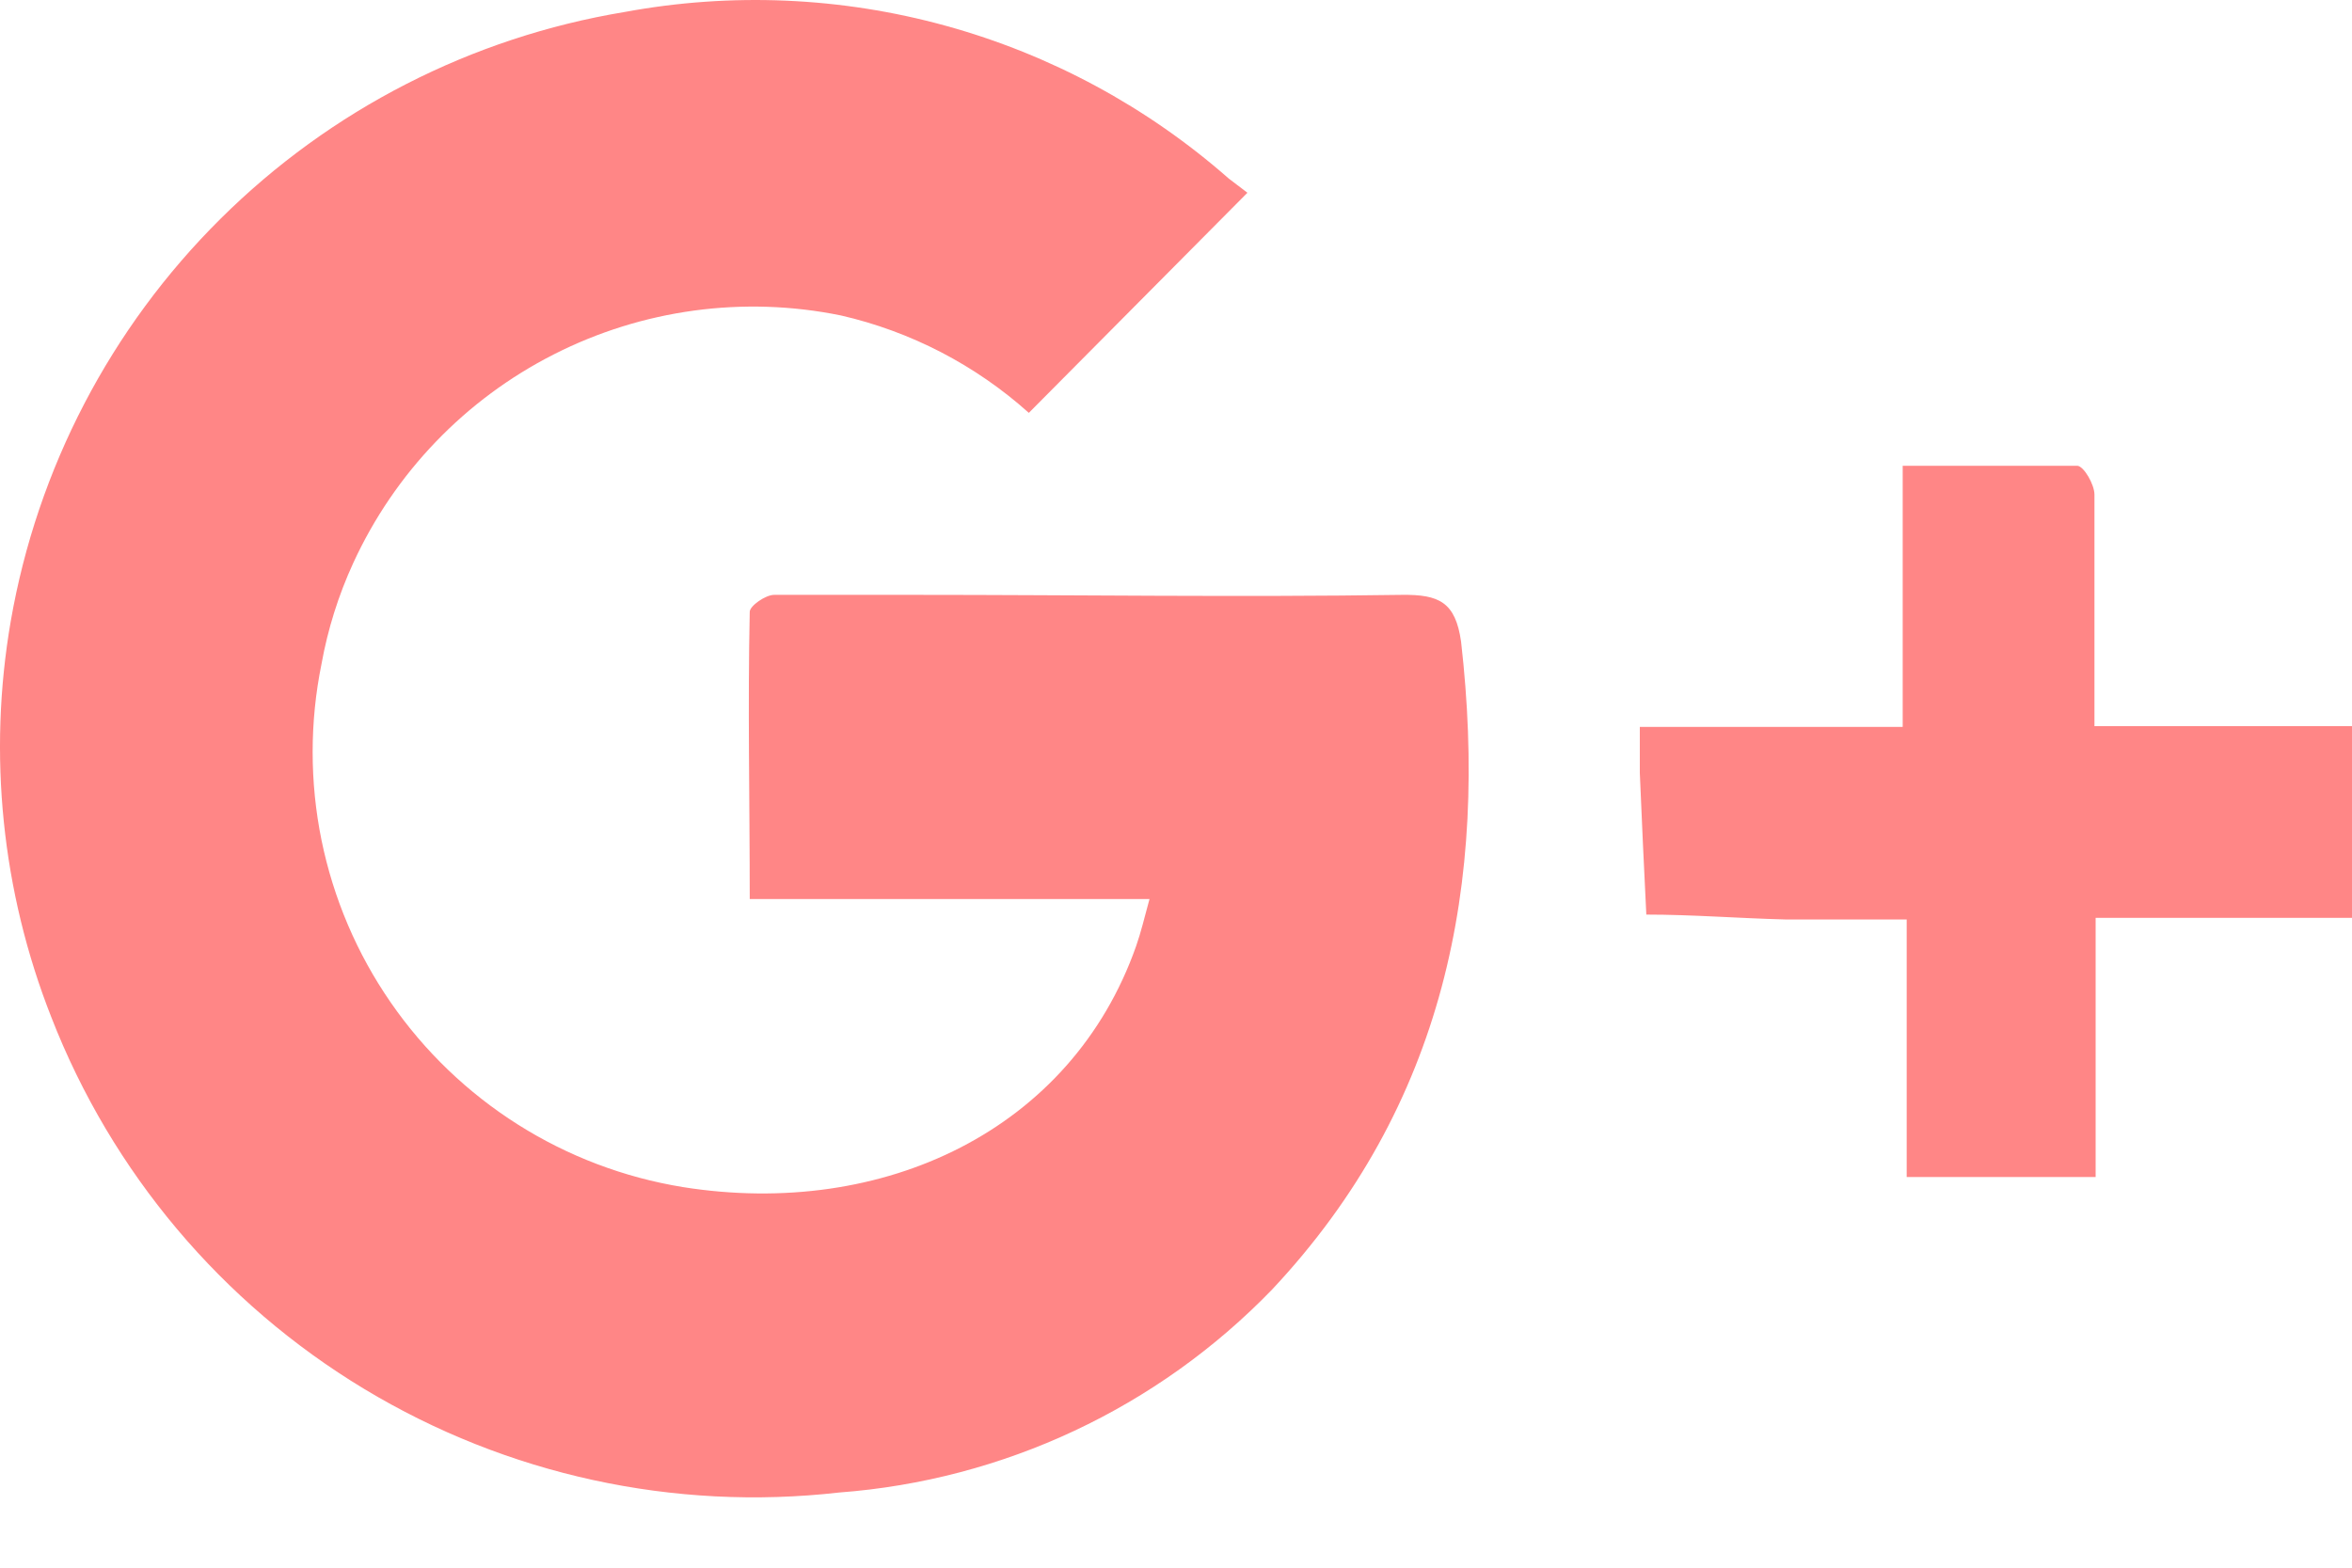
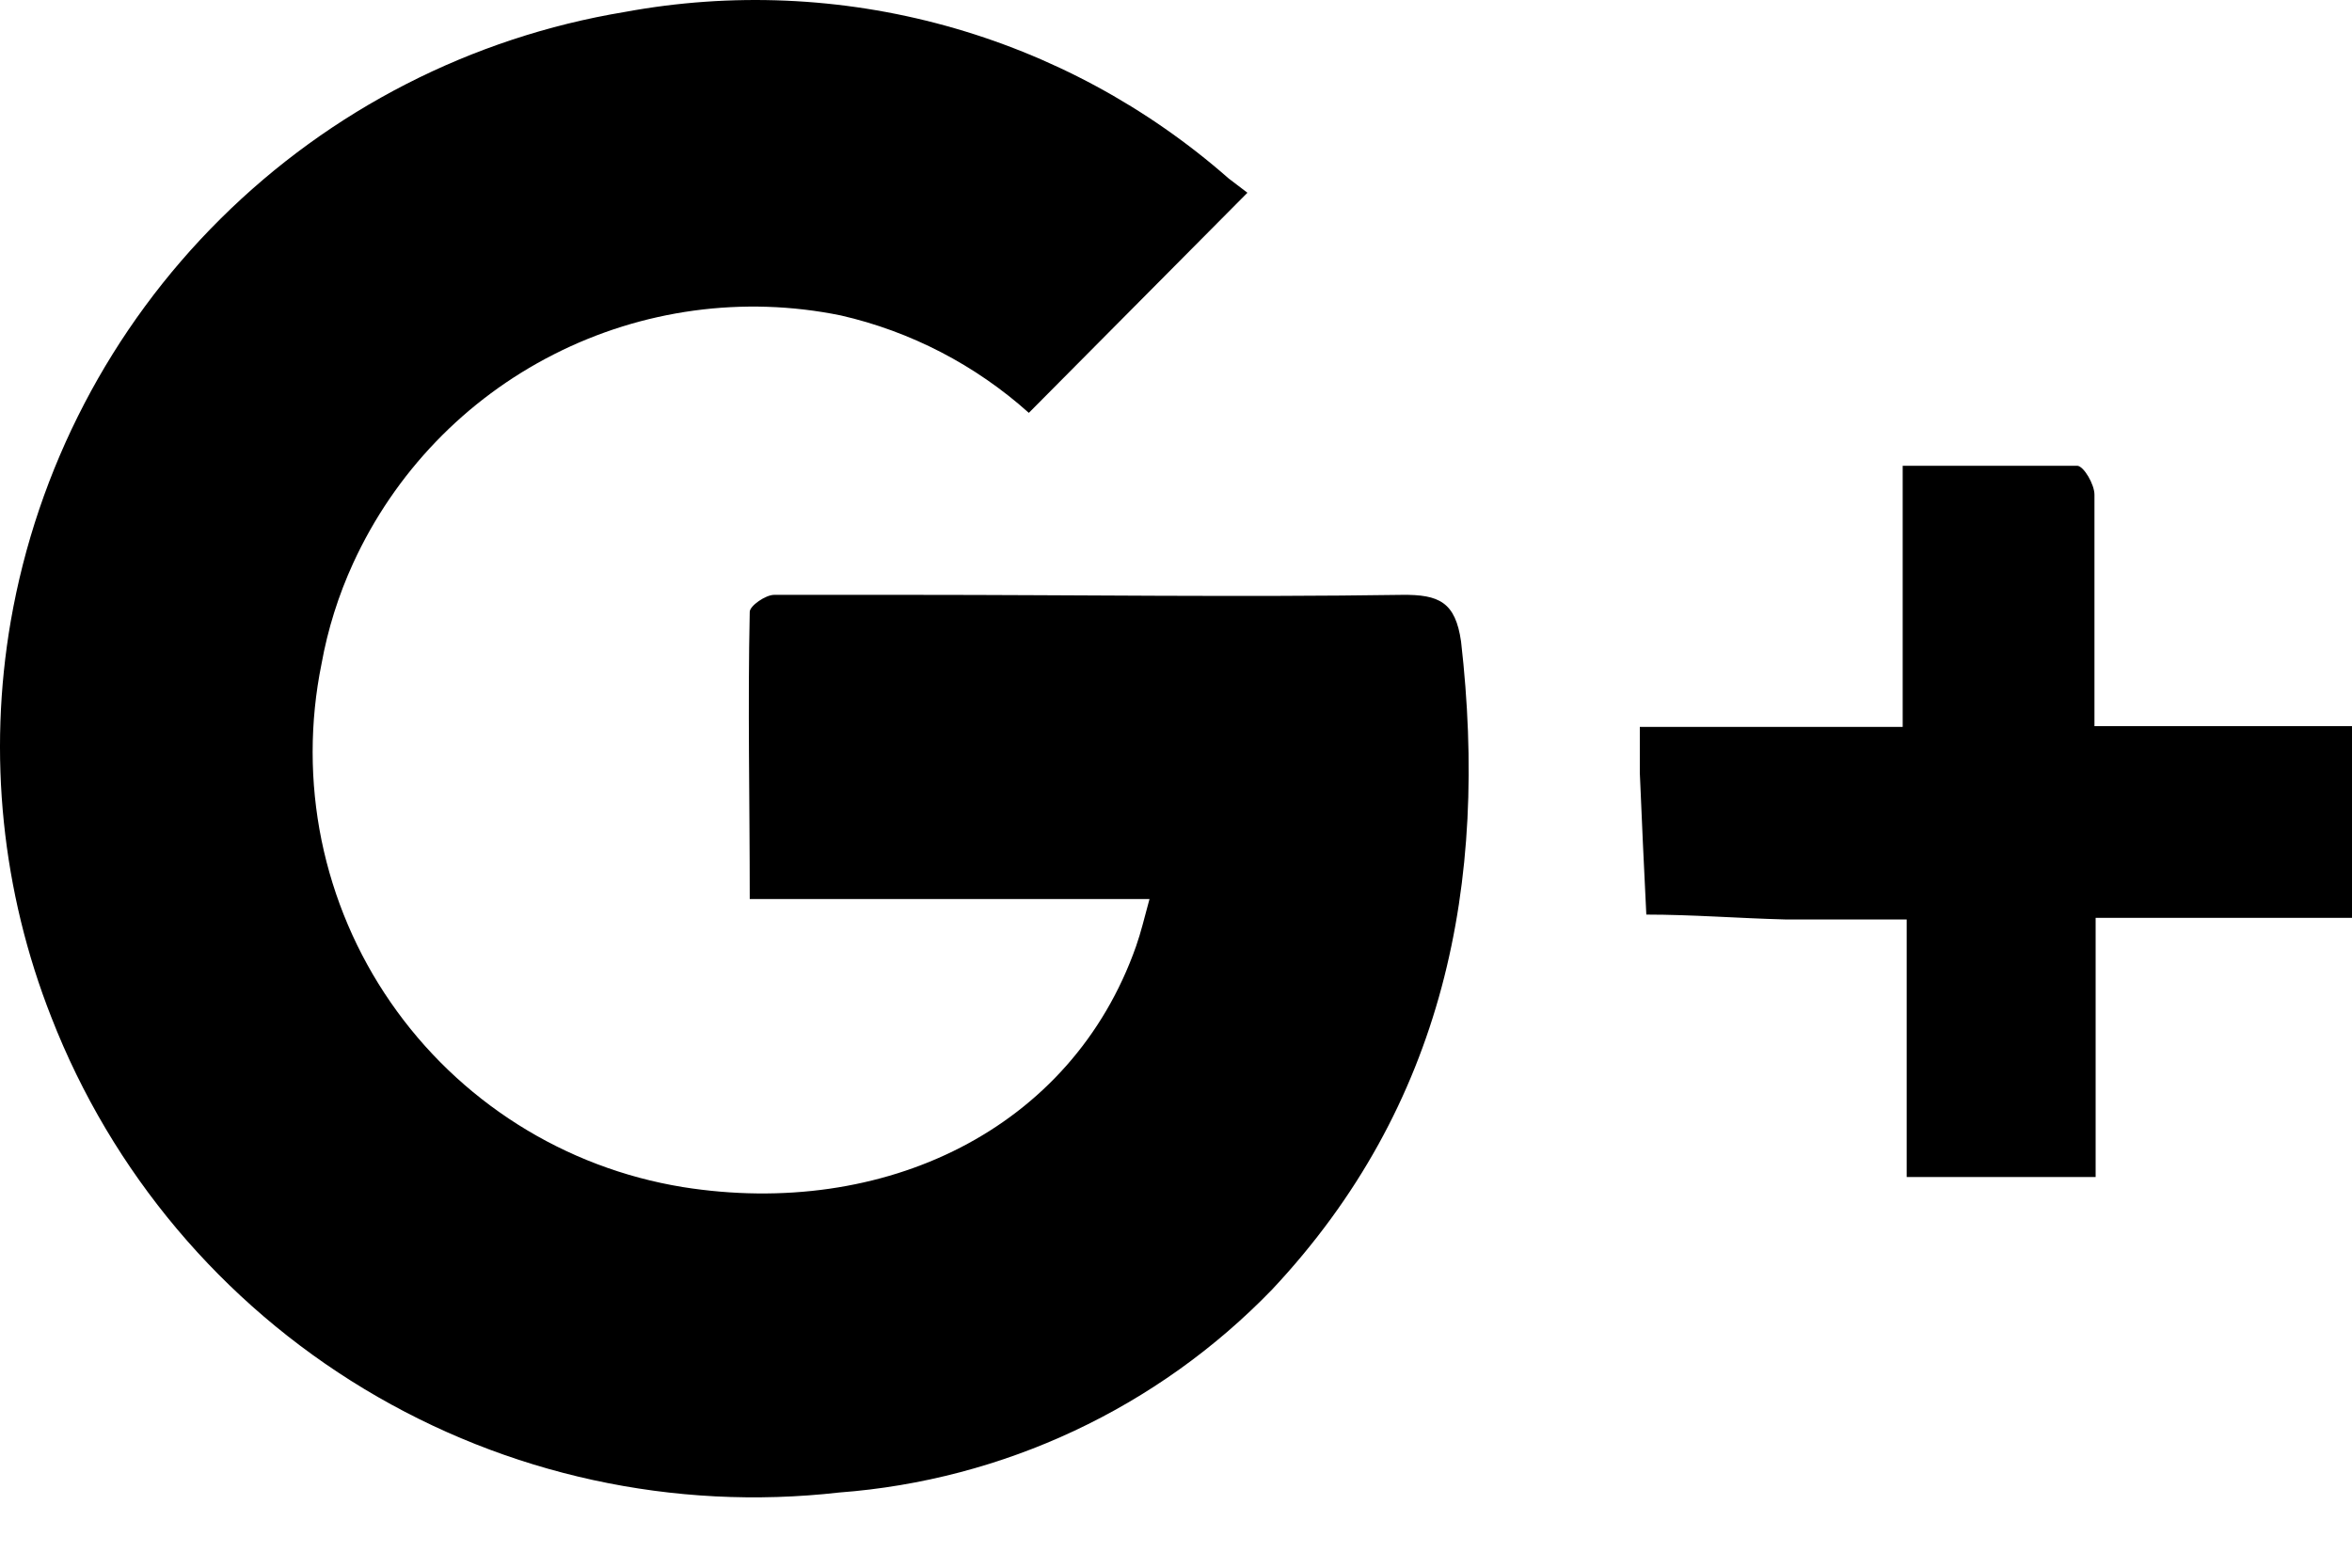
<svg xmlns="http://www.w3.org/2000/svg" width="30" height="20" viewBox="0 0 30 20" fill="none">
-   <path d="M27.342 9.264H26.715V8.704C26.715 7.906 26.715 7.113 26.715 6.31C26.715 6.181 26.58 5.948 26.497 5.942C25.771 5.942 25.041 5.942 24.269 5.942V9.274H20.916C20.916 9.523 20.916 9.694 20.916 9.86C20.942 10.461 20.968 11.067 20.999 11.668C21.584 11.668 22.175 11.715 22.766 11.73C23.284 11.73 23.75 11.73 24.32 11.73V15.016H26.73V11.71H30V9.264H27.342Z" fill="#FF8686" />
-   <path d="M17.88 7.589C15.807 7.62 13.734 7.589 11.662 7.589C11.066 7.589 10.47 7.589 9.874 7.589C9.765 7.589 9.563 7.729 9.563 7.806C9.537 9.003 9.563 10.206 9.563 11.47H14.662C14.594 11.719 14.553 11.895 14.491 12.071C13.667 14.413 11.273 15.553 8.708 15.144C7.96 15.022 7.245 14.751 6.605 14.346C5.965 13.941 5.413 13.411 4.983 12.788C4.552 12.165 4.253 11.461 4.101 10.719C3.95 9.977 3.95 9.212 4.101 8.47C4.181 8.026 4.317 7.594 4.505 7.184C5.033 6.033 5.935 5.094 7.064 4.521C8.193 3.947 9.482 3.771 10.724 4.024C11.616 4.228 12.441 4.656 13.123 5.267L15.911 2.459L15.672 2.277C14.632 1.363 13.399 0.697 12.064 0.329C10.729 -0.039 9.328 -0.099 7.967 0.153C6.017 0.476 4.215 1.398 2.813 2.791C1.41 4.183 0.475 5.978 0.137 7.925C-0.156 9.625 0.023 11.373 0.655 12.978C1.425 14.956 2.829 16.624 4.646 17.72C6.464 18.817 8.594 19.281 10.703 19.041C12.8 18.884 14.766 17.962 16.227 16.45C18.424 14.107 18.989 11.268 18.636 8.185C18.564 7.682 18.357 7.583 17.88 7.589Z" fill="#FF8686" />
+   <path d="M27.342 9.264H26.715V8.704C26.715 7.906 26.715 7.113 26.715 6.31C26.715 6.181 26.58 5.948 26.497 5.942C25.771 5.942 25.041 5.942 24.269 5.942V9.274H20.916C20.916 9.523 20.916 9.694 20.916 9.86C20.942 10.461 20.968 11.067 20.999 11.668C21.584 11.668 22.175 11.715 22.766 11.73C23.284 11.73 23.75 11.73 24.32 11.73V15.016H26.73V11.71H30V9.264H27.342Z" fill="currentColor" />
+   <path d="M17.88 7.589C15.807 7.62 13.734 7.589 11.662 7.589C11.066 7.589 10.47 7.589 9.874 7.589C9.765 7.589 9.563 7.729 9.563 7.806C9.537 9.003 9.563 10.206 9.563 11.47H14.662C14.594 11.719 14.553 11.895 14.491 12.071C13.667 14.413 11.273 15.553 8.708 15.144C7.96 15.022 7.245 14.751 6.605 14.346C5.965 13.941 5.413 13.411 4.983 12.788C4.552 12.165 4.253 11.461 4.101 10.719C3.95 9.977 3.95 9.212 4.101 8.47C4.181 8.026 4.317 7.594 4.505 7.184C5.033 6.033 5.935 5.094 7.064 4.521C8.193 3.947 9.482 3.771 10.724 4.024C11.616 4.228 12.441 4.656 13.123 5.267L15.911 2.459L15.672 2.277C14.632 1.363 13.399 0.697 12.064 0.329C10.729 -0.039 9.328 -0.099 7.967 0.153C6.017 0.476 4.215 1.398 2.813 2.791C1.41 4.183 0.475 5.978 0.137 7.925C-0.156 9.625 0.023 11.373 0.655 12.978C1.425 14.956 2.829 16.624 4.646 17.72C6.464 18.817 8.594 19.281 10.703 19.041C12.8 18.884 14.766 17.962 16.227 16.45C18.424 14.107 18.989 11.268 18.636 8.185C18.564 7.682 18.357 7.583 17.88 7.589Z" fill="currentColor" />
</svg>
